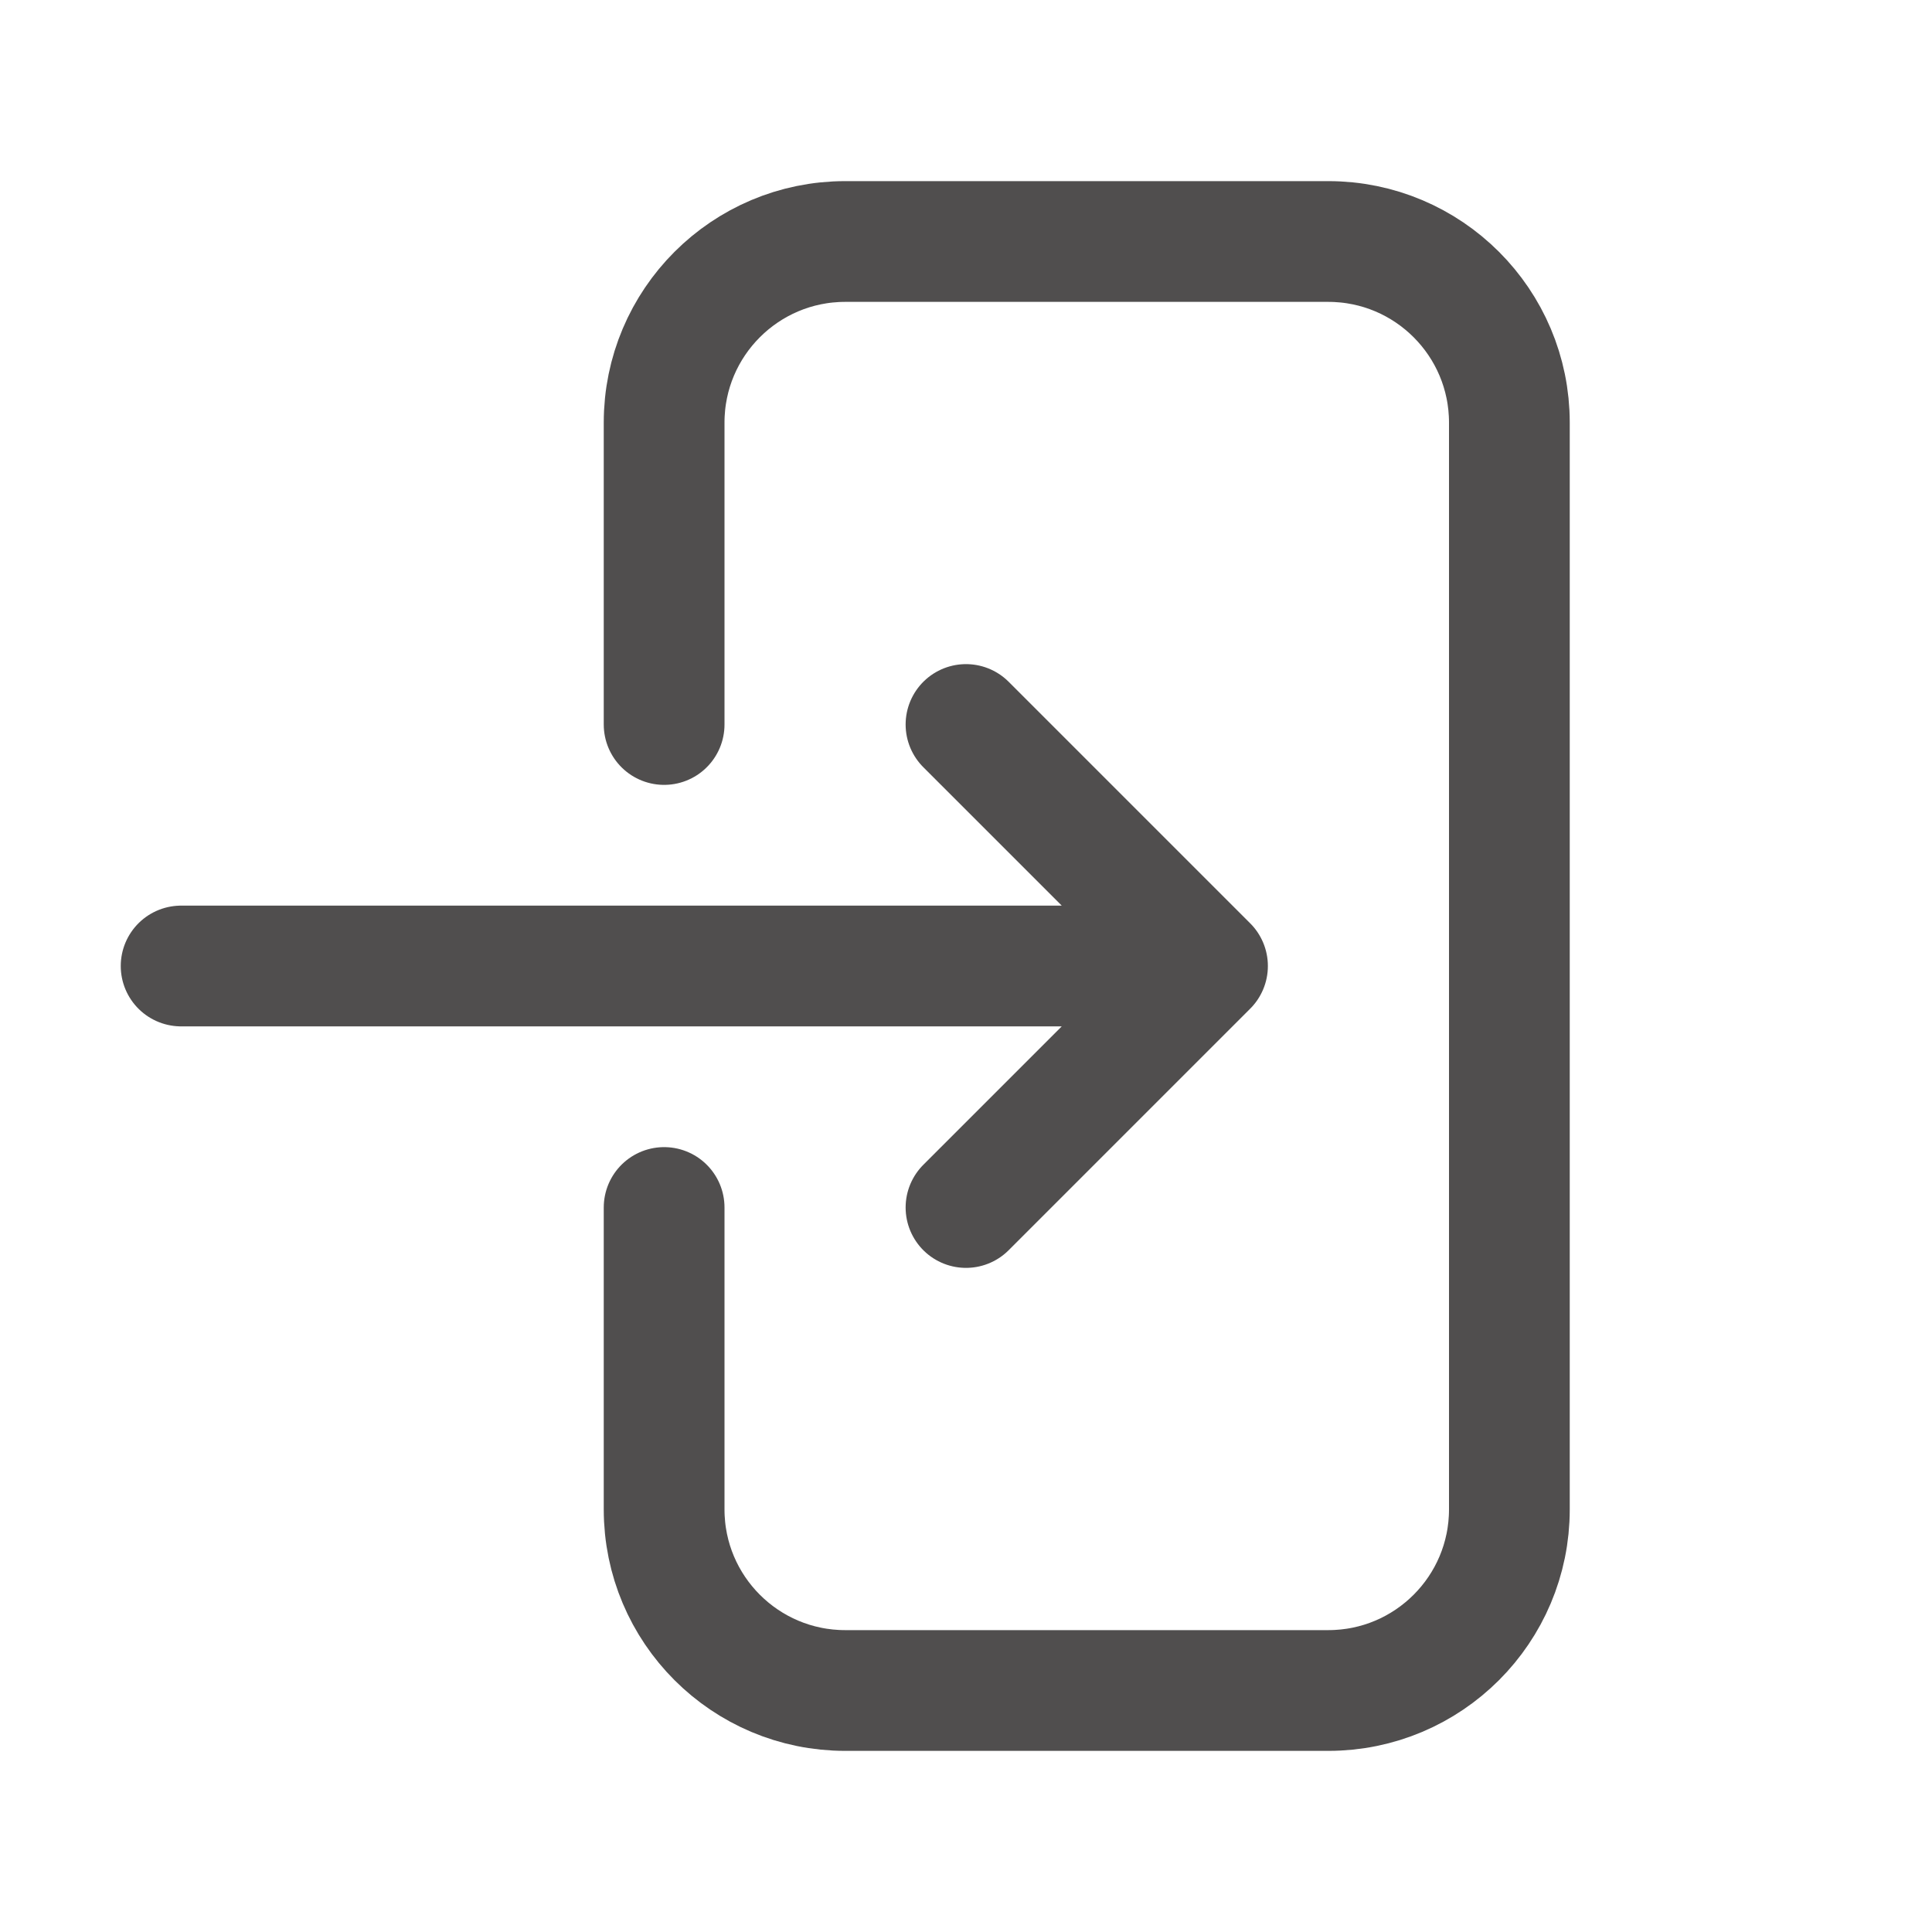
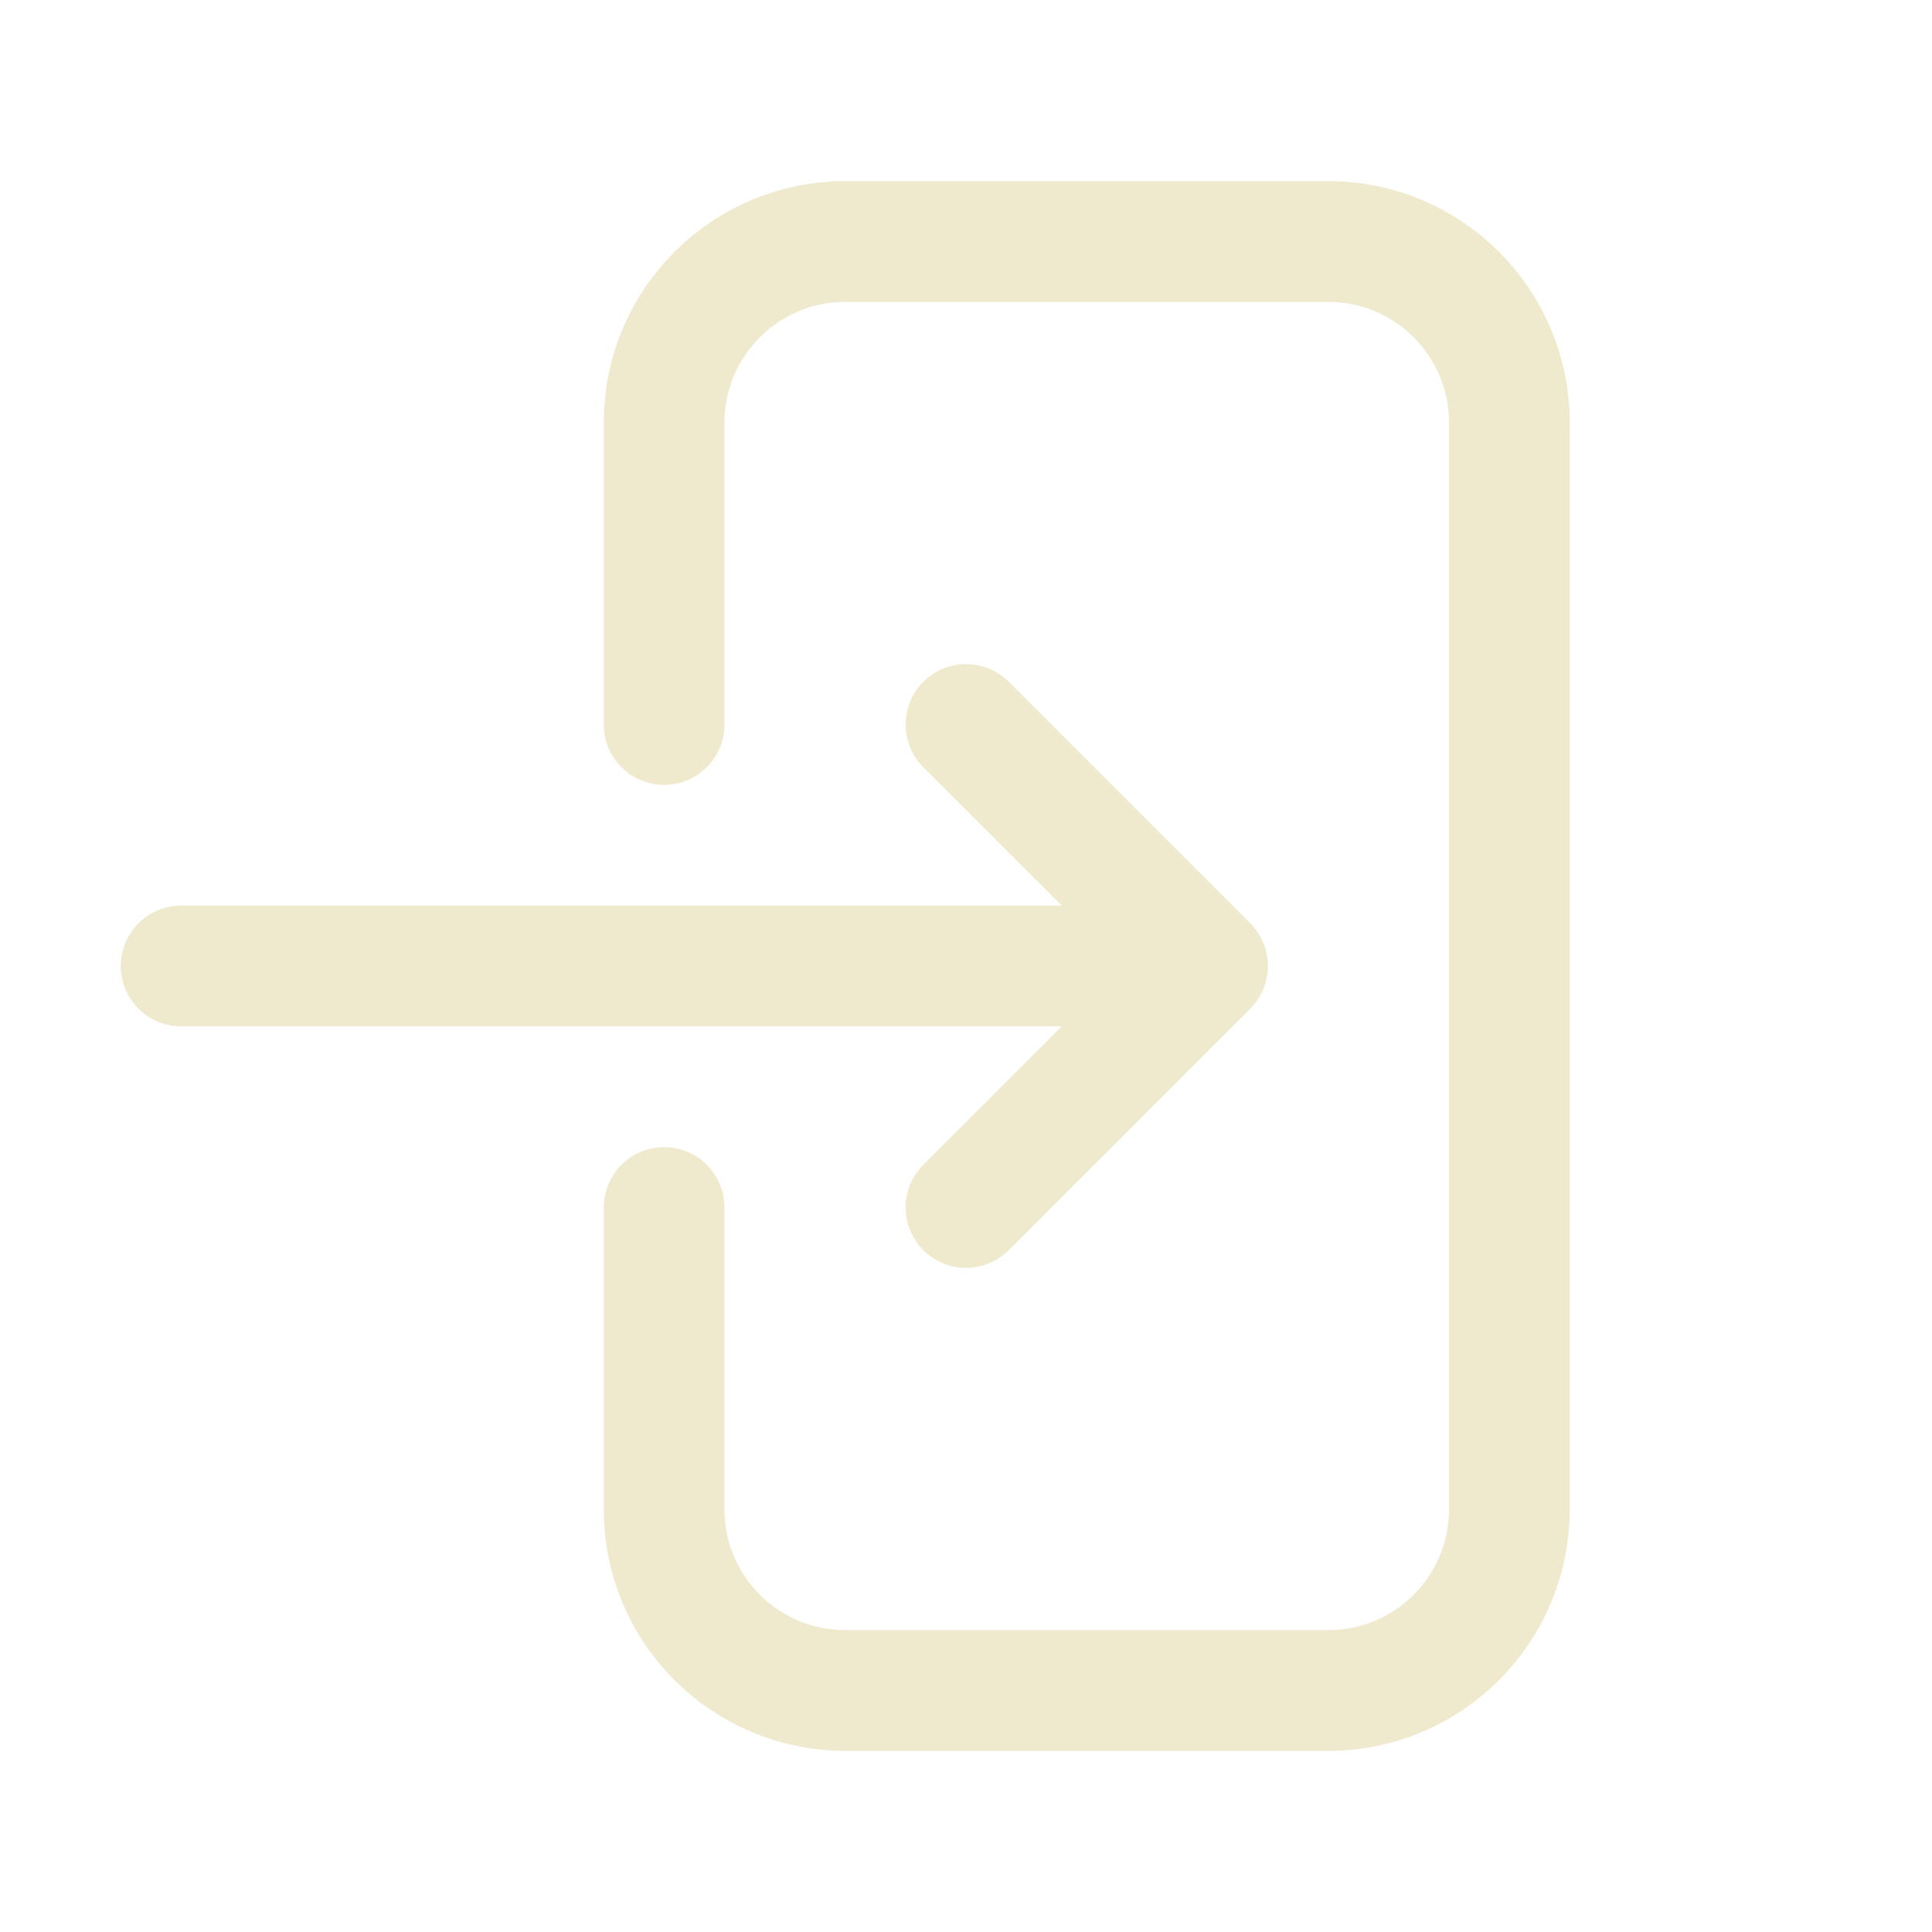
- <svg xmlns="http://www.w3.org/2000/svg" fill="none" viewBox="0 0 24 24" stroke-width="1.5" stroke="#504e4e" class="size-6">
+ <svg xmlns="http://www.w3.org/2000/svg" fill="none" viewBox="0 0 24 24" stroke-width="1.5" stroke="#efe9ce" class="size-6">
  <path stroke-linecap="round" stroke-linejoin="round" d="M8.25 9V5.25A2.25 2.25 0 0 1 10.5 3h6a2.25 2.25 0 0 1 2.25 2.25v13.5A2.25 2.25 0 0 1 16.5 21h-6a2.25 2.25 0 0 1-2.25-2.25V15M12 9l3 3m0 0-3 3m3-3H2.25" />
</svg>
